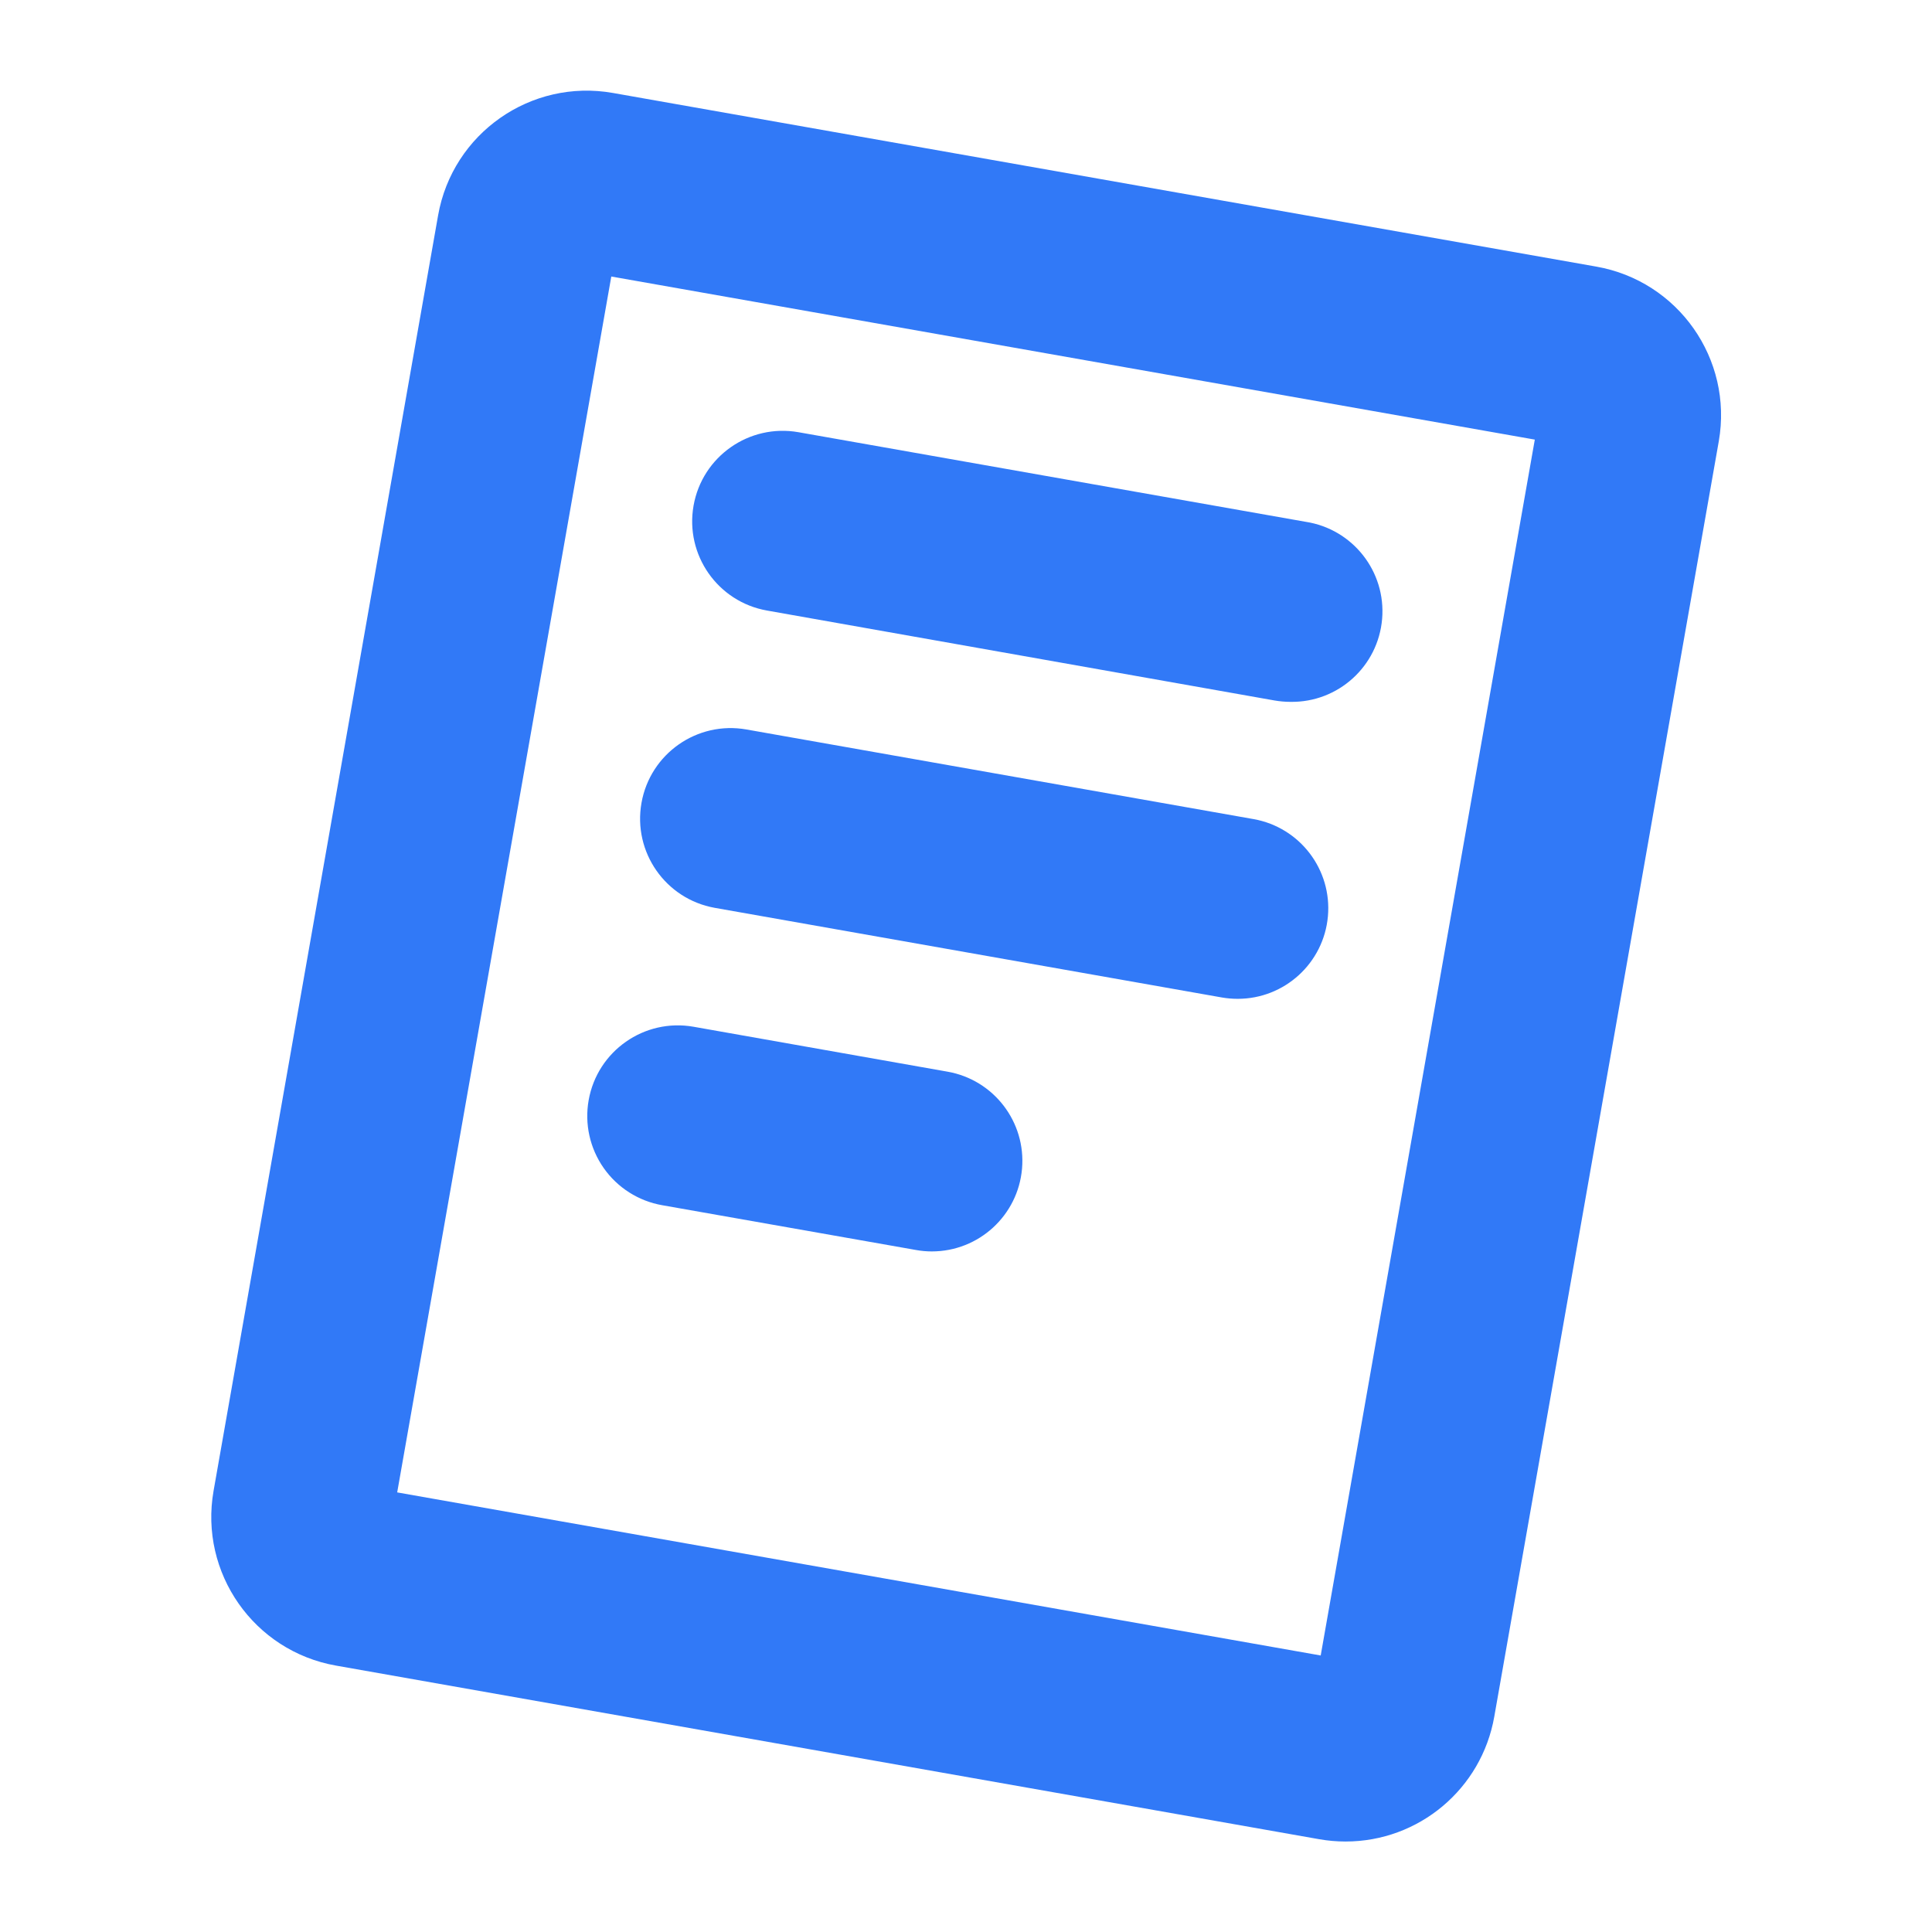
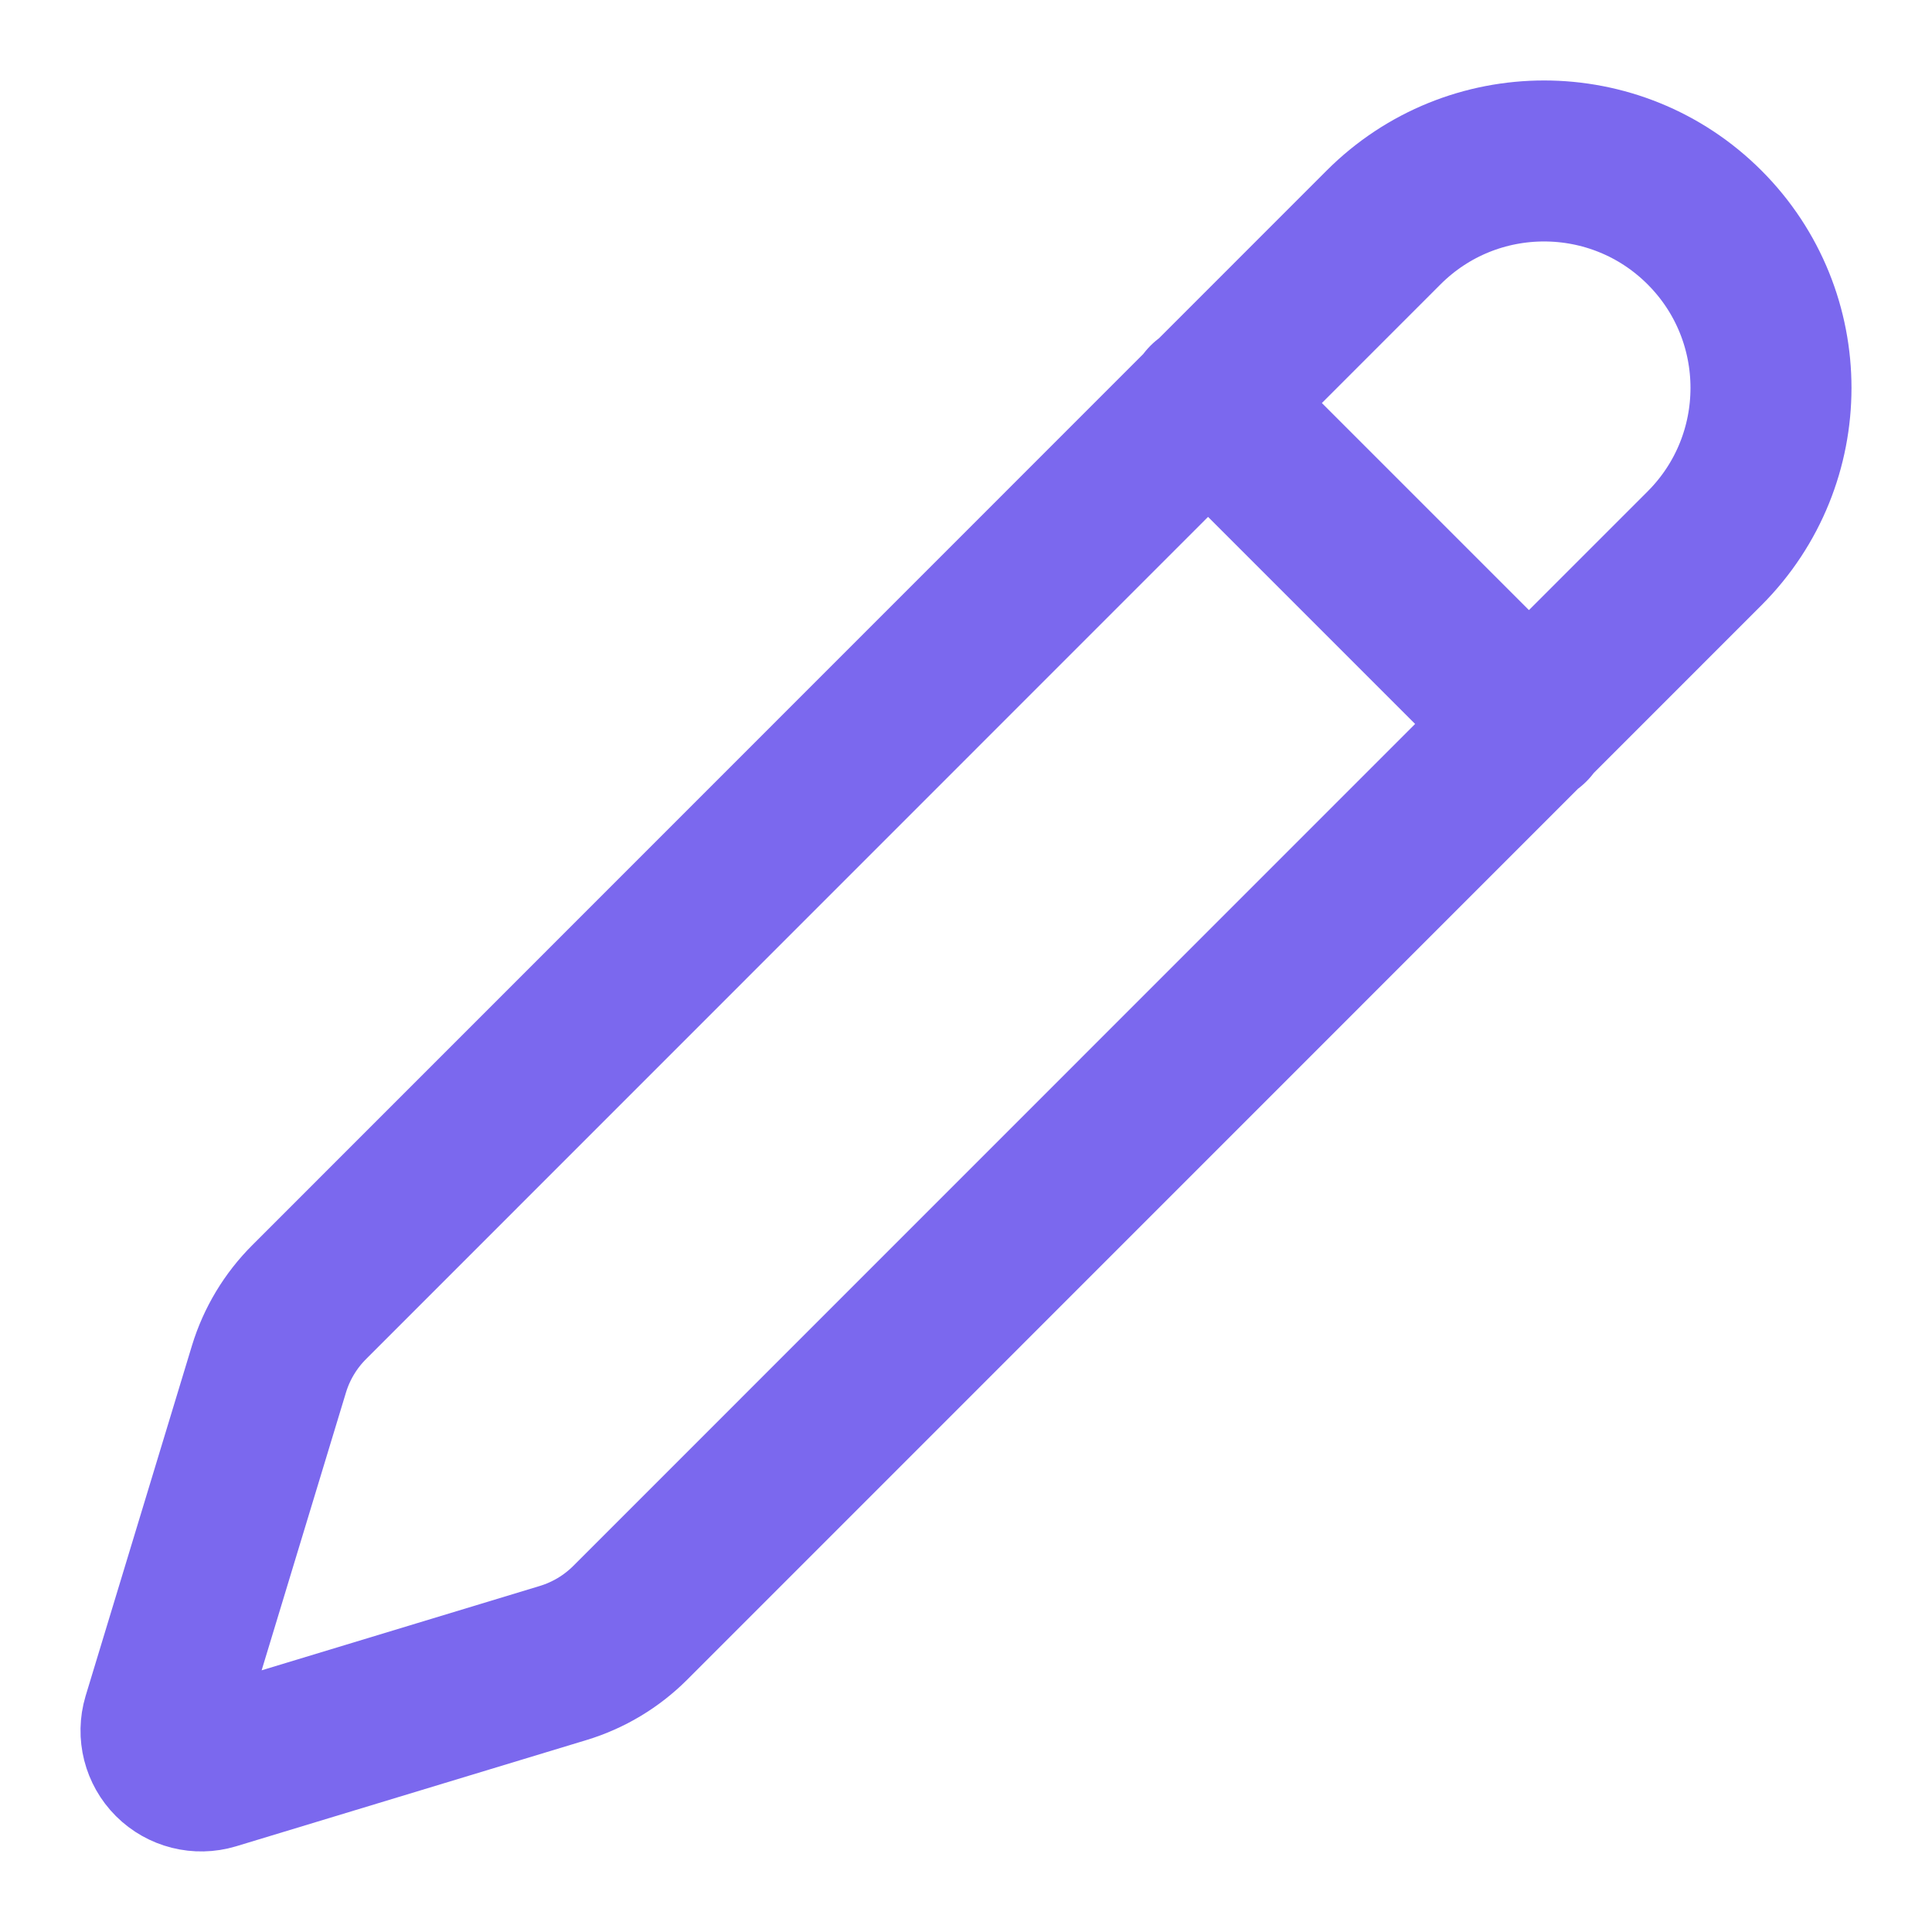
- <svg xmlns="http://www.w3.org/2000/svg" width="32" height="32" viewBox="0 0 256 256">
-   <path fill="rgb(49, 121, 247)" d="m211.48 35.32l-130.25-23a20 20 0 0 0-23.18 16.22l-29.75 169a20 20 0 0 0 16.22 23.16l130.25 23a20 20 0 0 0 3.52.31A20 20 0 0 0 198 227.46l29.75-169a20 20 0 0 0-16.27-23.14M175 219.36L52.63 197.75L81 36.64l122.37 21.61ZM91.9 67a12 12 0 0 1 13.9-9.73L173 69.14A12 12 0 0 1 171 93a12.6 12.6 0 0 1-2.1-.18L101.63 80.9A12 12 0 0 1 91.9 67M85 106.39a12 12 0 0 1 13.91-9.73l67.22 11.88a12 12 0 0 1-2.13 23.81a12.5 12.5 0 0 1-2.1-.18l-67.21-11.88a12 12 0 0 1-9.69-13.9m-7 39.39a12 12 0 0 1 13.9-9.73l33.64 5.95a12 12 0 0 1-2.07 23.82a11.6 11.6 0 0 1-2.1-.19l-33.61-5.93A12 12 0 0 1 78 145.78" />
+ <svg xmlns="http://www.w3.org/2000/svg" width="32" height="32" viewBox="0 0 24 24">
+   <path fill="none" stroke="mediumslateblue" stroke-linecap="round" stroke-linejoin="round" stroke-width="2" d="M21.174 6.812a1 1 0 0 0-3.986-3.987L3.842 16.174a2 2 0 0 0-.5.83l-1.321 4.352a.5.5 0 0 0 .623.622l4.353-1.32a2 2 0 0 0 .83-.497zM15 5l4 4" />
</svg>
